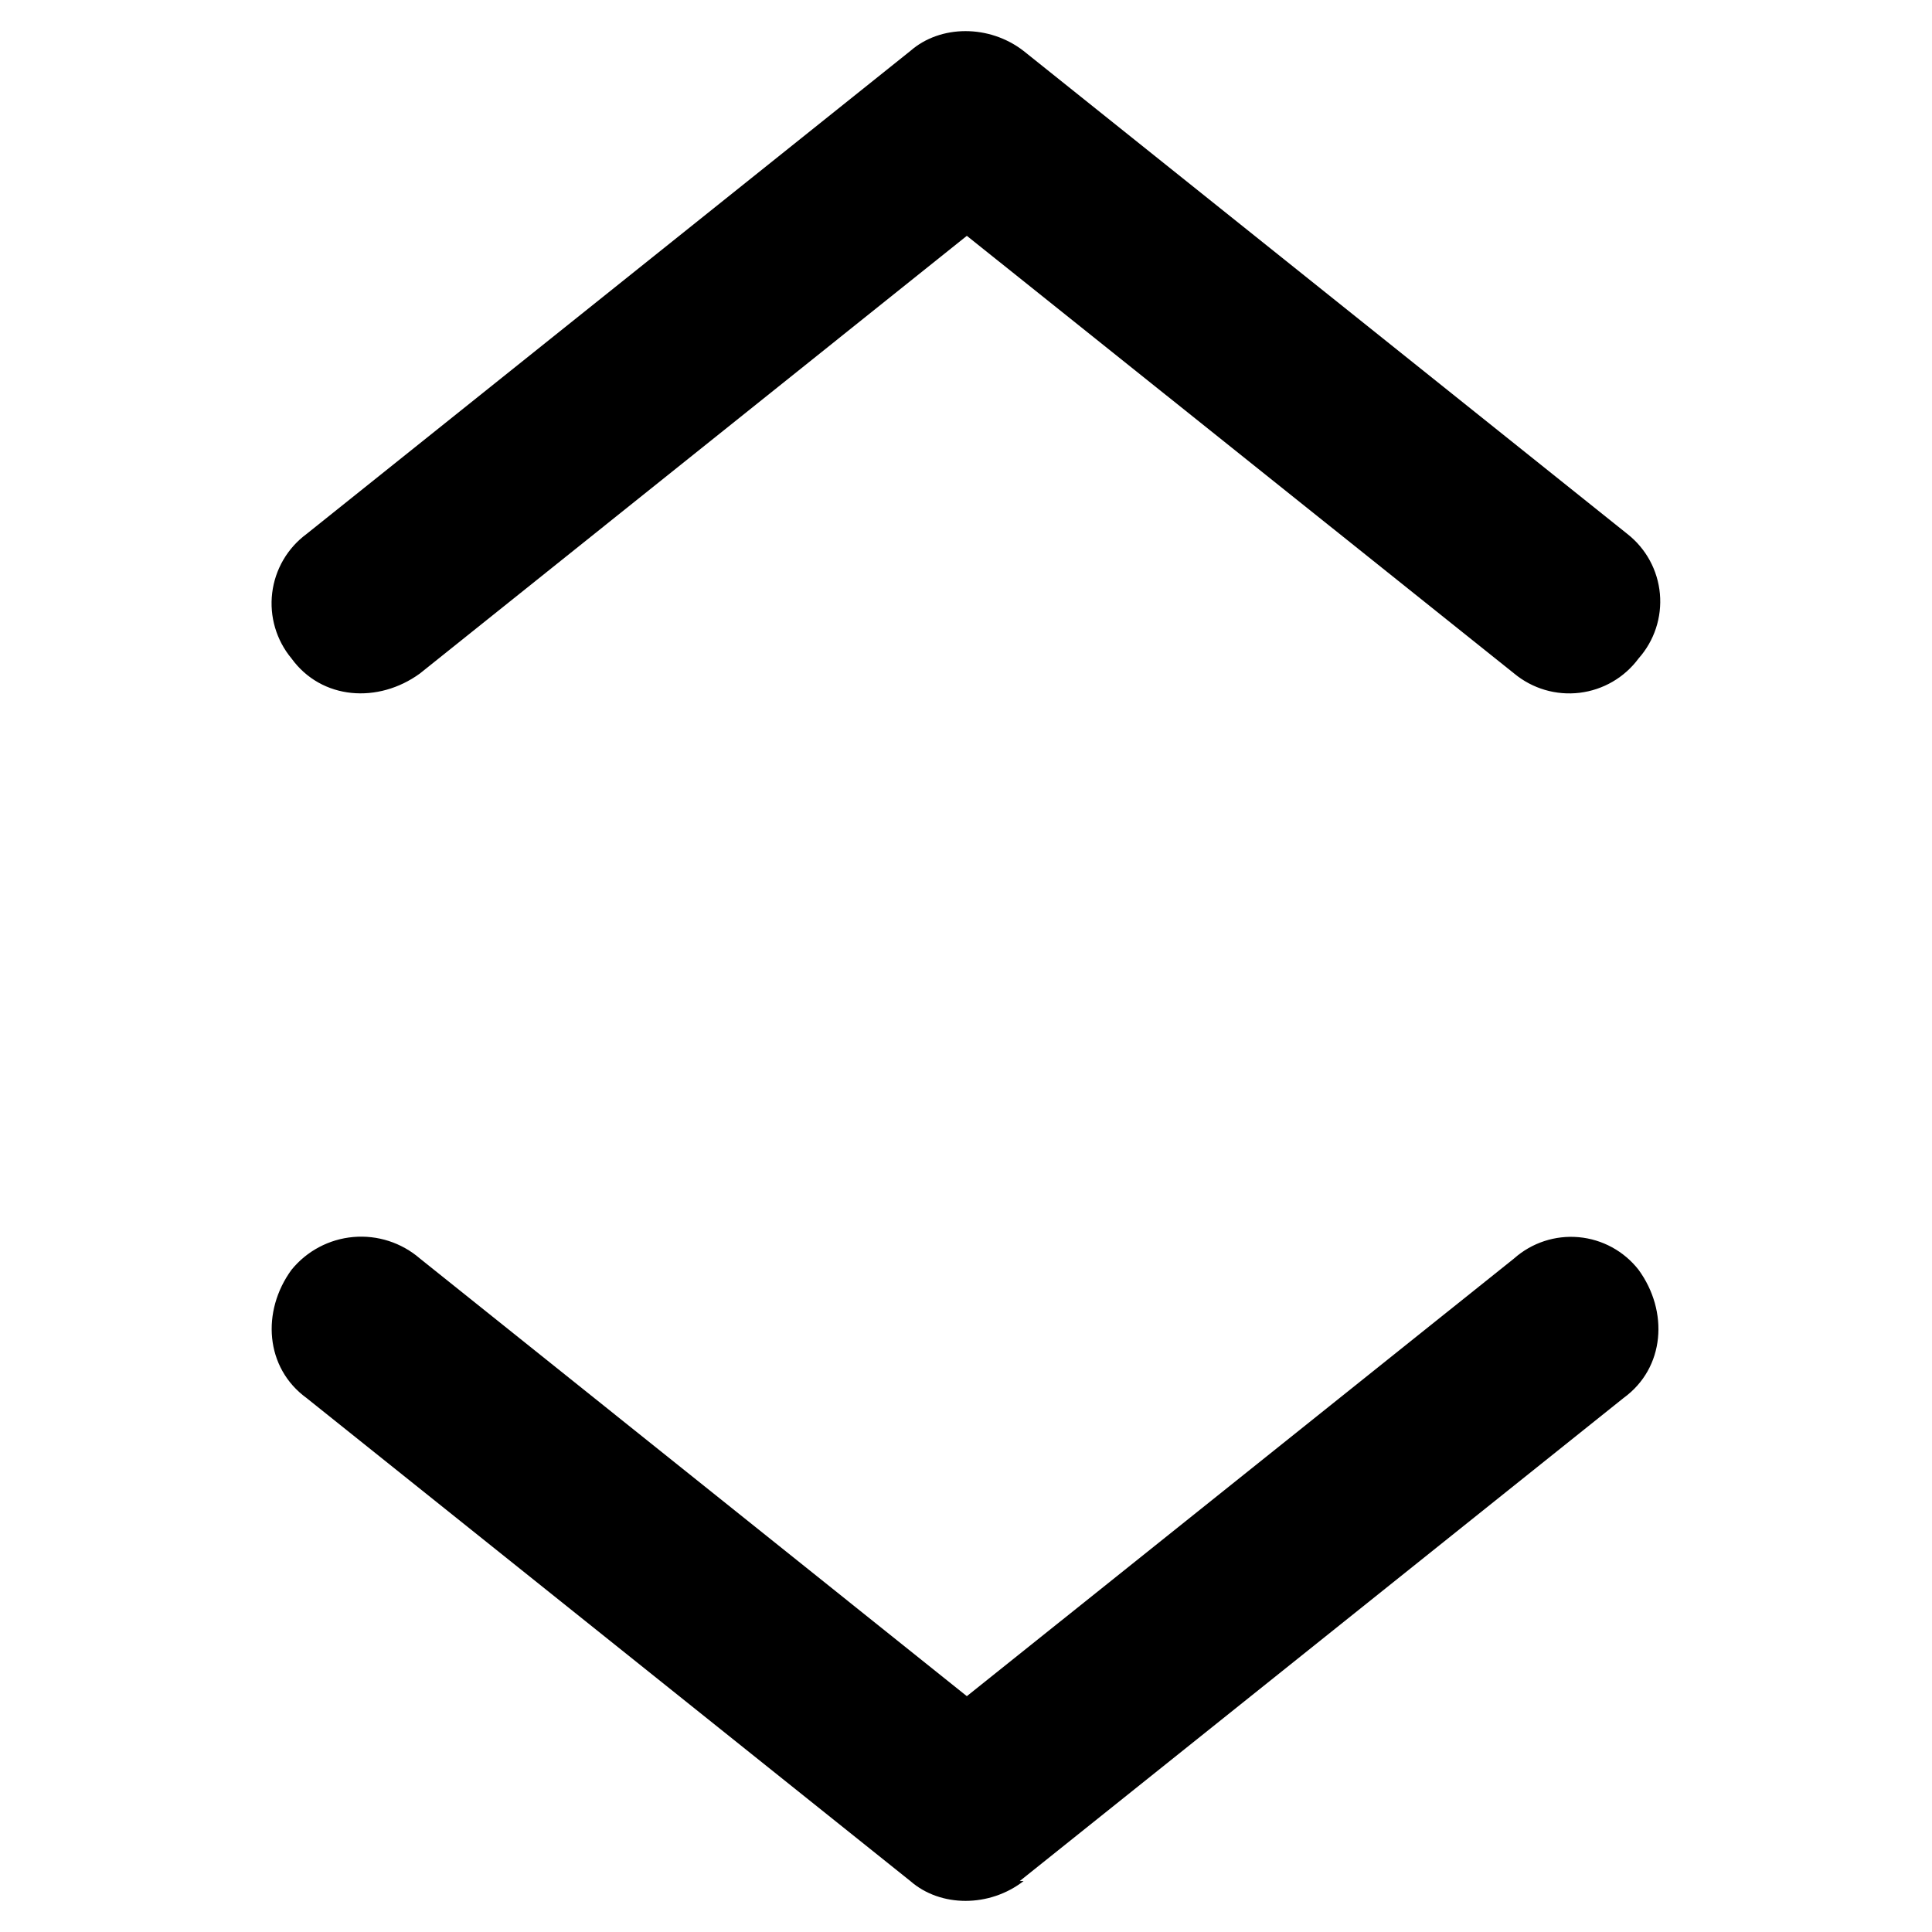
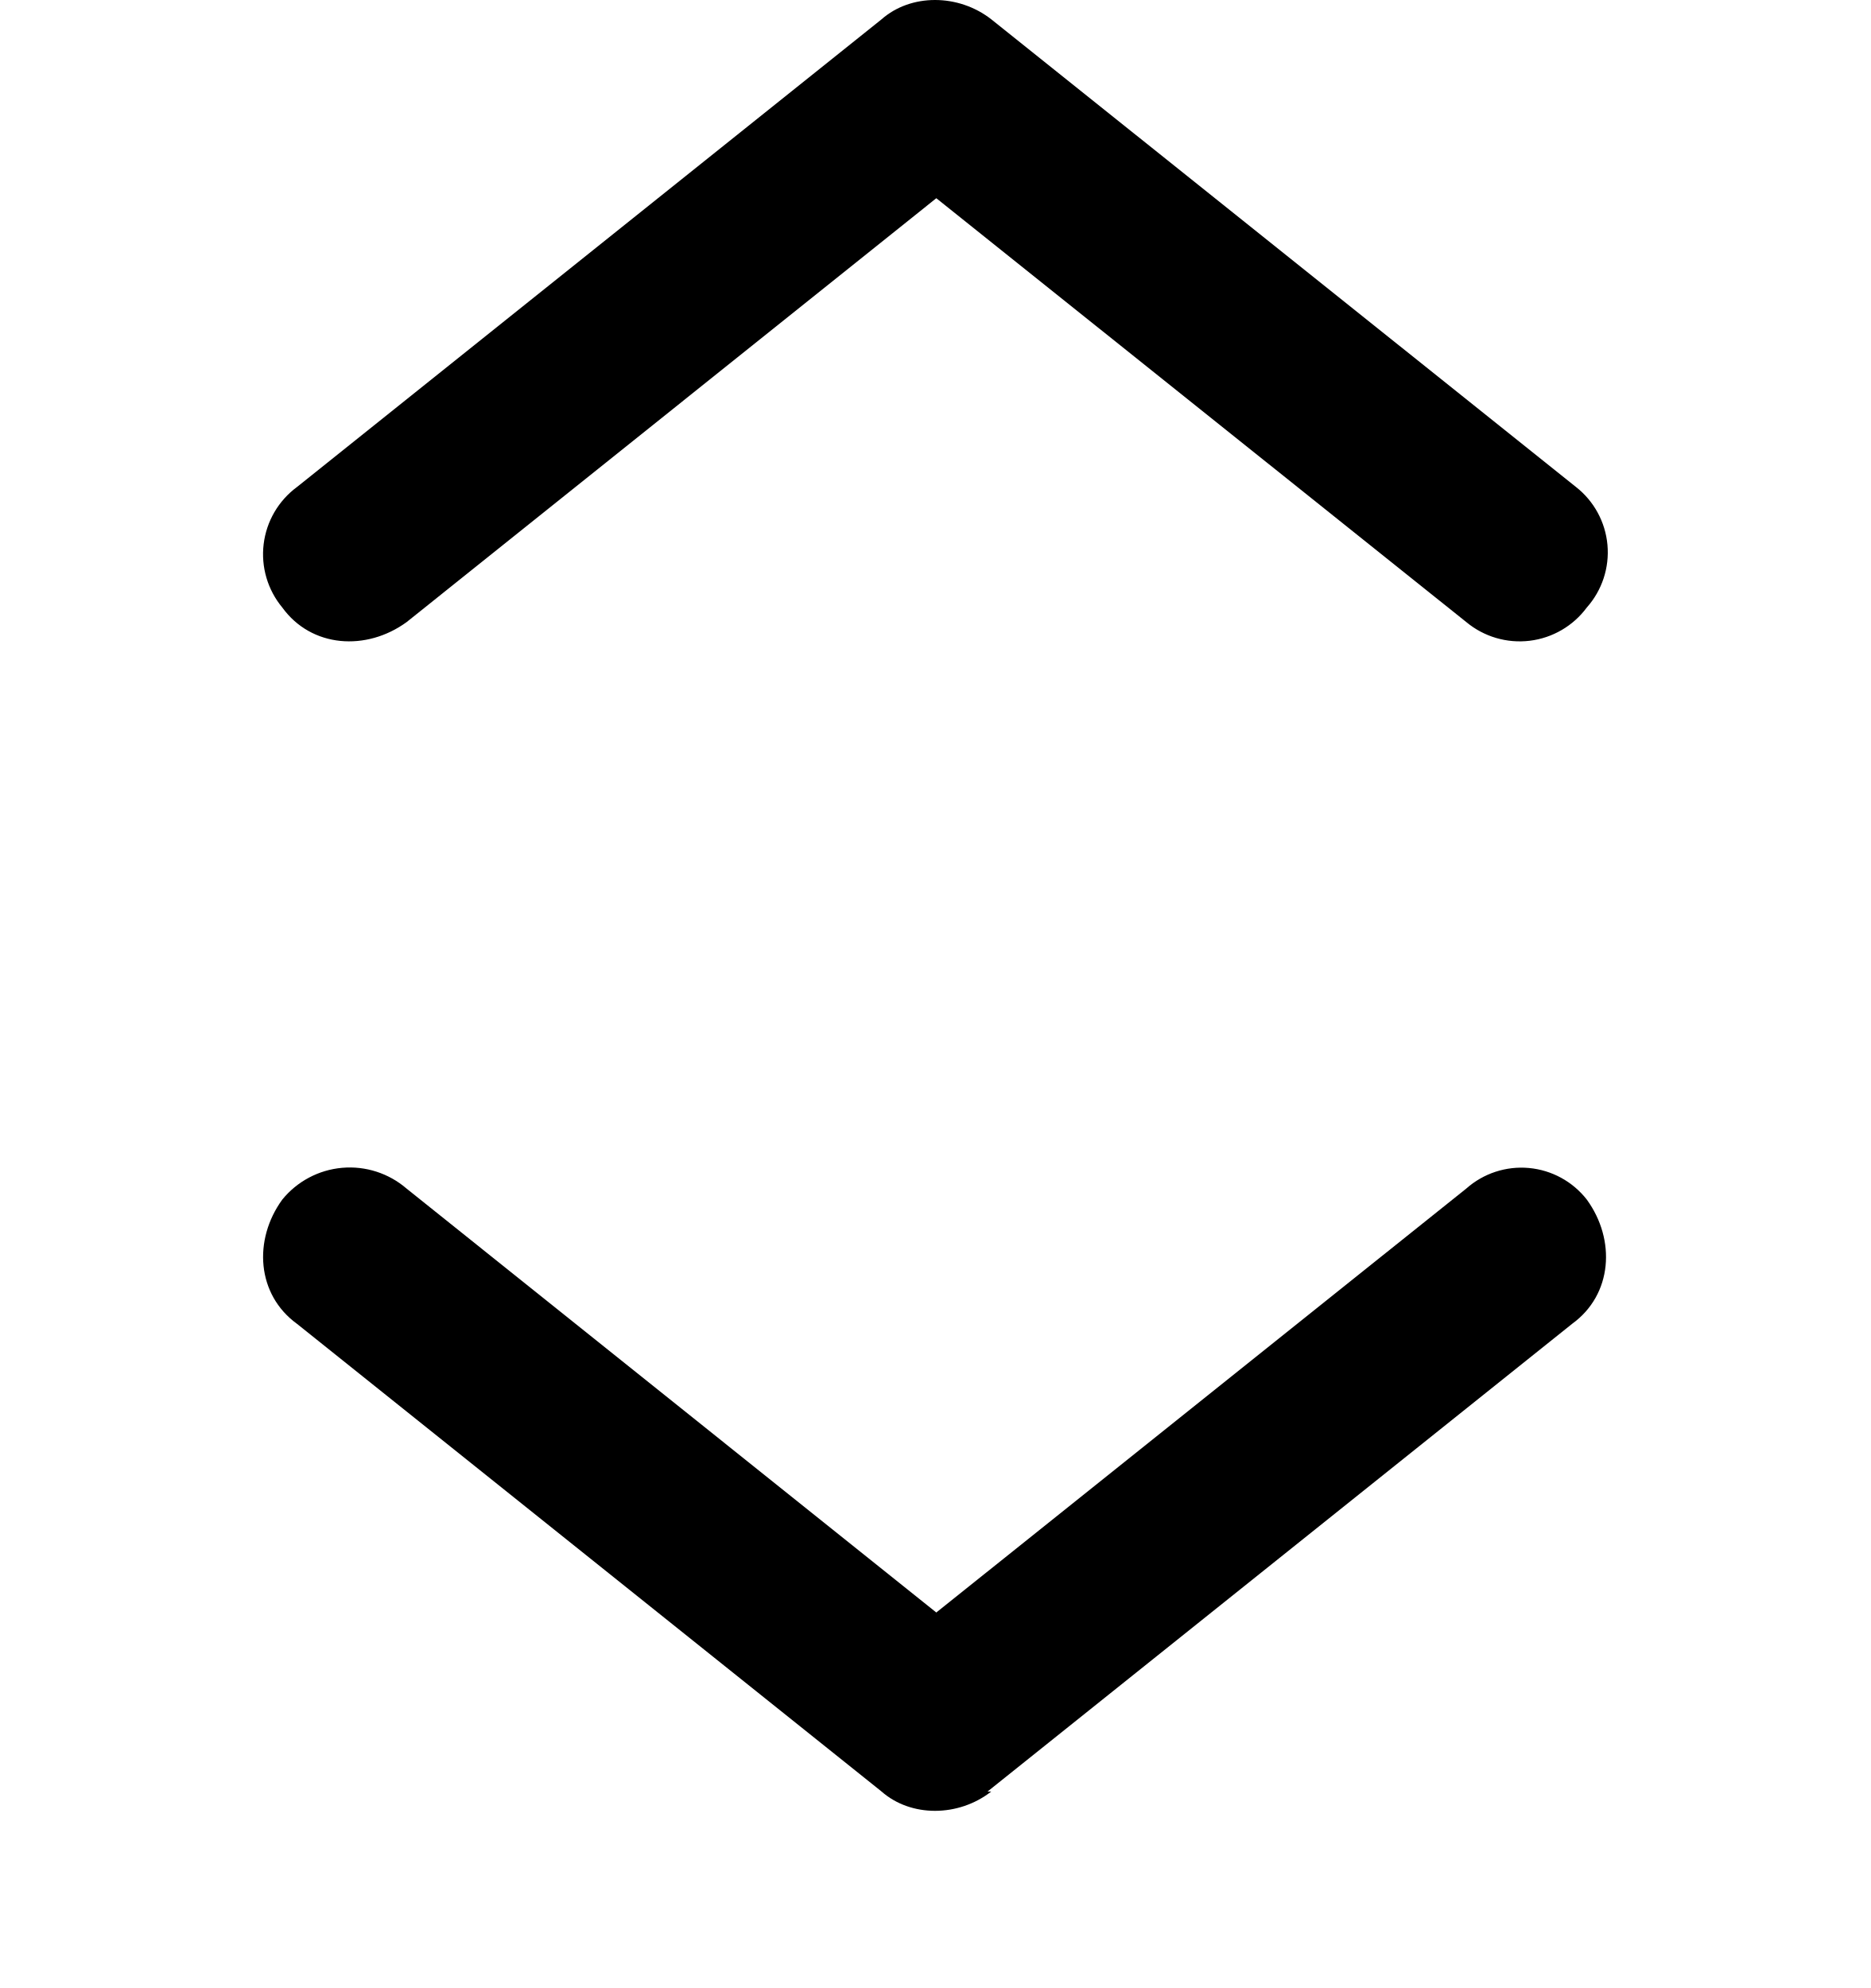
- <svg xmlns="http://www.w3.org/2000/svg" viewBox="0 0 16 16">
-   <path d="M8.477 15.578c-.282.219-.688.219-.938 0l-5-4c-.344-.25-.375-.719-.125-1.062a.744.744 0 0 1 1.063-.094l4.53 3.625 4.532-3.625a.71.71 0 0 1 1.031.094c.25.343.22.812-.125 1.062l-5 4zm5-11.156a.71.71 0 0 1 .093 1.031.714.714 0 0 1-1.03.125L8.007 1.953 3.477 5.578c-.344.25-.813.219-1.063-.125a.714.714 0 0 1 .125-1.031l5-4c.25-.219.656-.219.938 0z" />
+ <svg xmlns="http://www.w3.org/2000/svg" viewBox="0 0 16 17">
+   <path d="M8.477 15.32c-.282.22-.688.22-.938 0l-5-4c-.344-.25-.375-.718-.125-1.062a.744.744 0 0 1 1.063-.094l4.53 3.625 4.532-3.625a.71.71 0 0 1 1.031.094c.25.344.22.812-.125 1.062l-5 4zm5-11.156a.71.71 0 0 1 .093 1.031.714.714 0 0 1-1.03.125L8.007 1.695 3.477 5.32c-.344.25-.813.22-1.063-.125a.714.714 0 0 1 .125-1.03l5-4c.25-.22.656-.22.938 0z" />
</svg>
